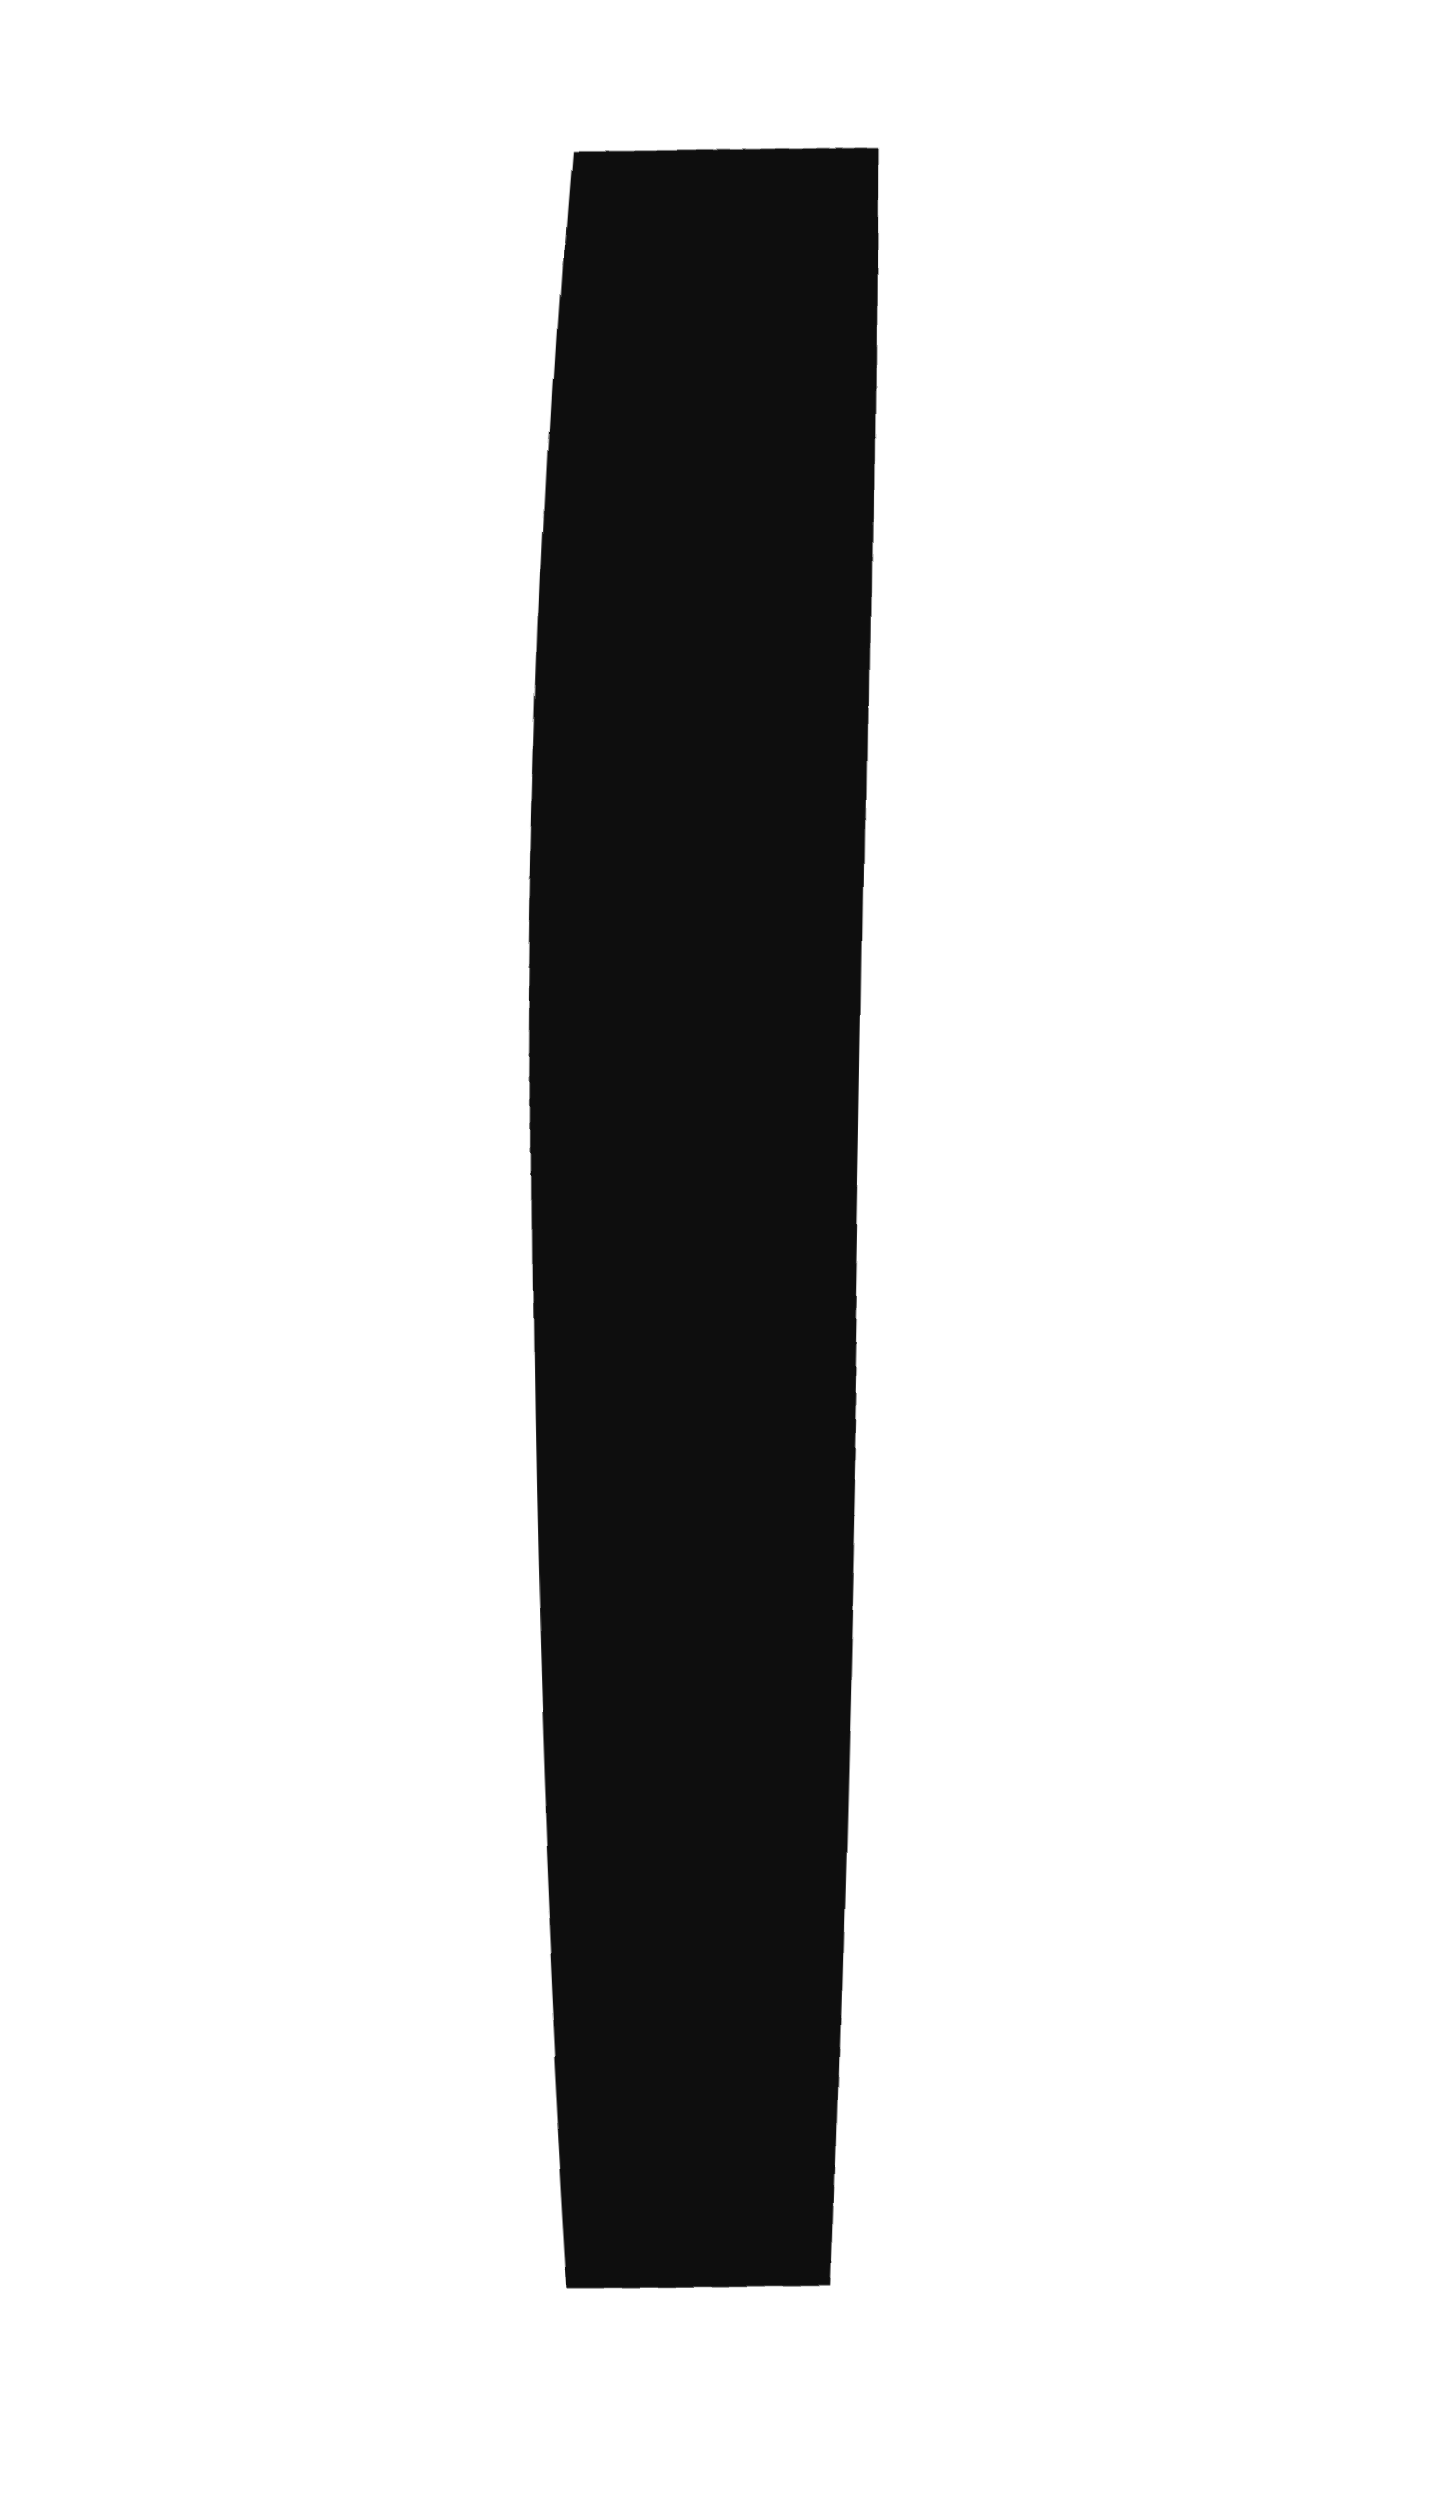
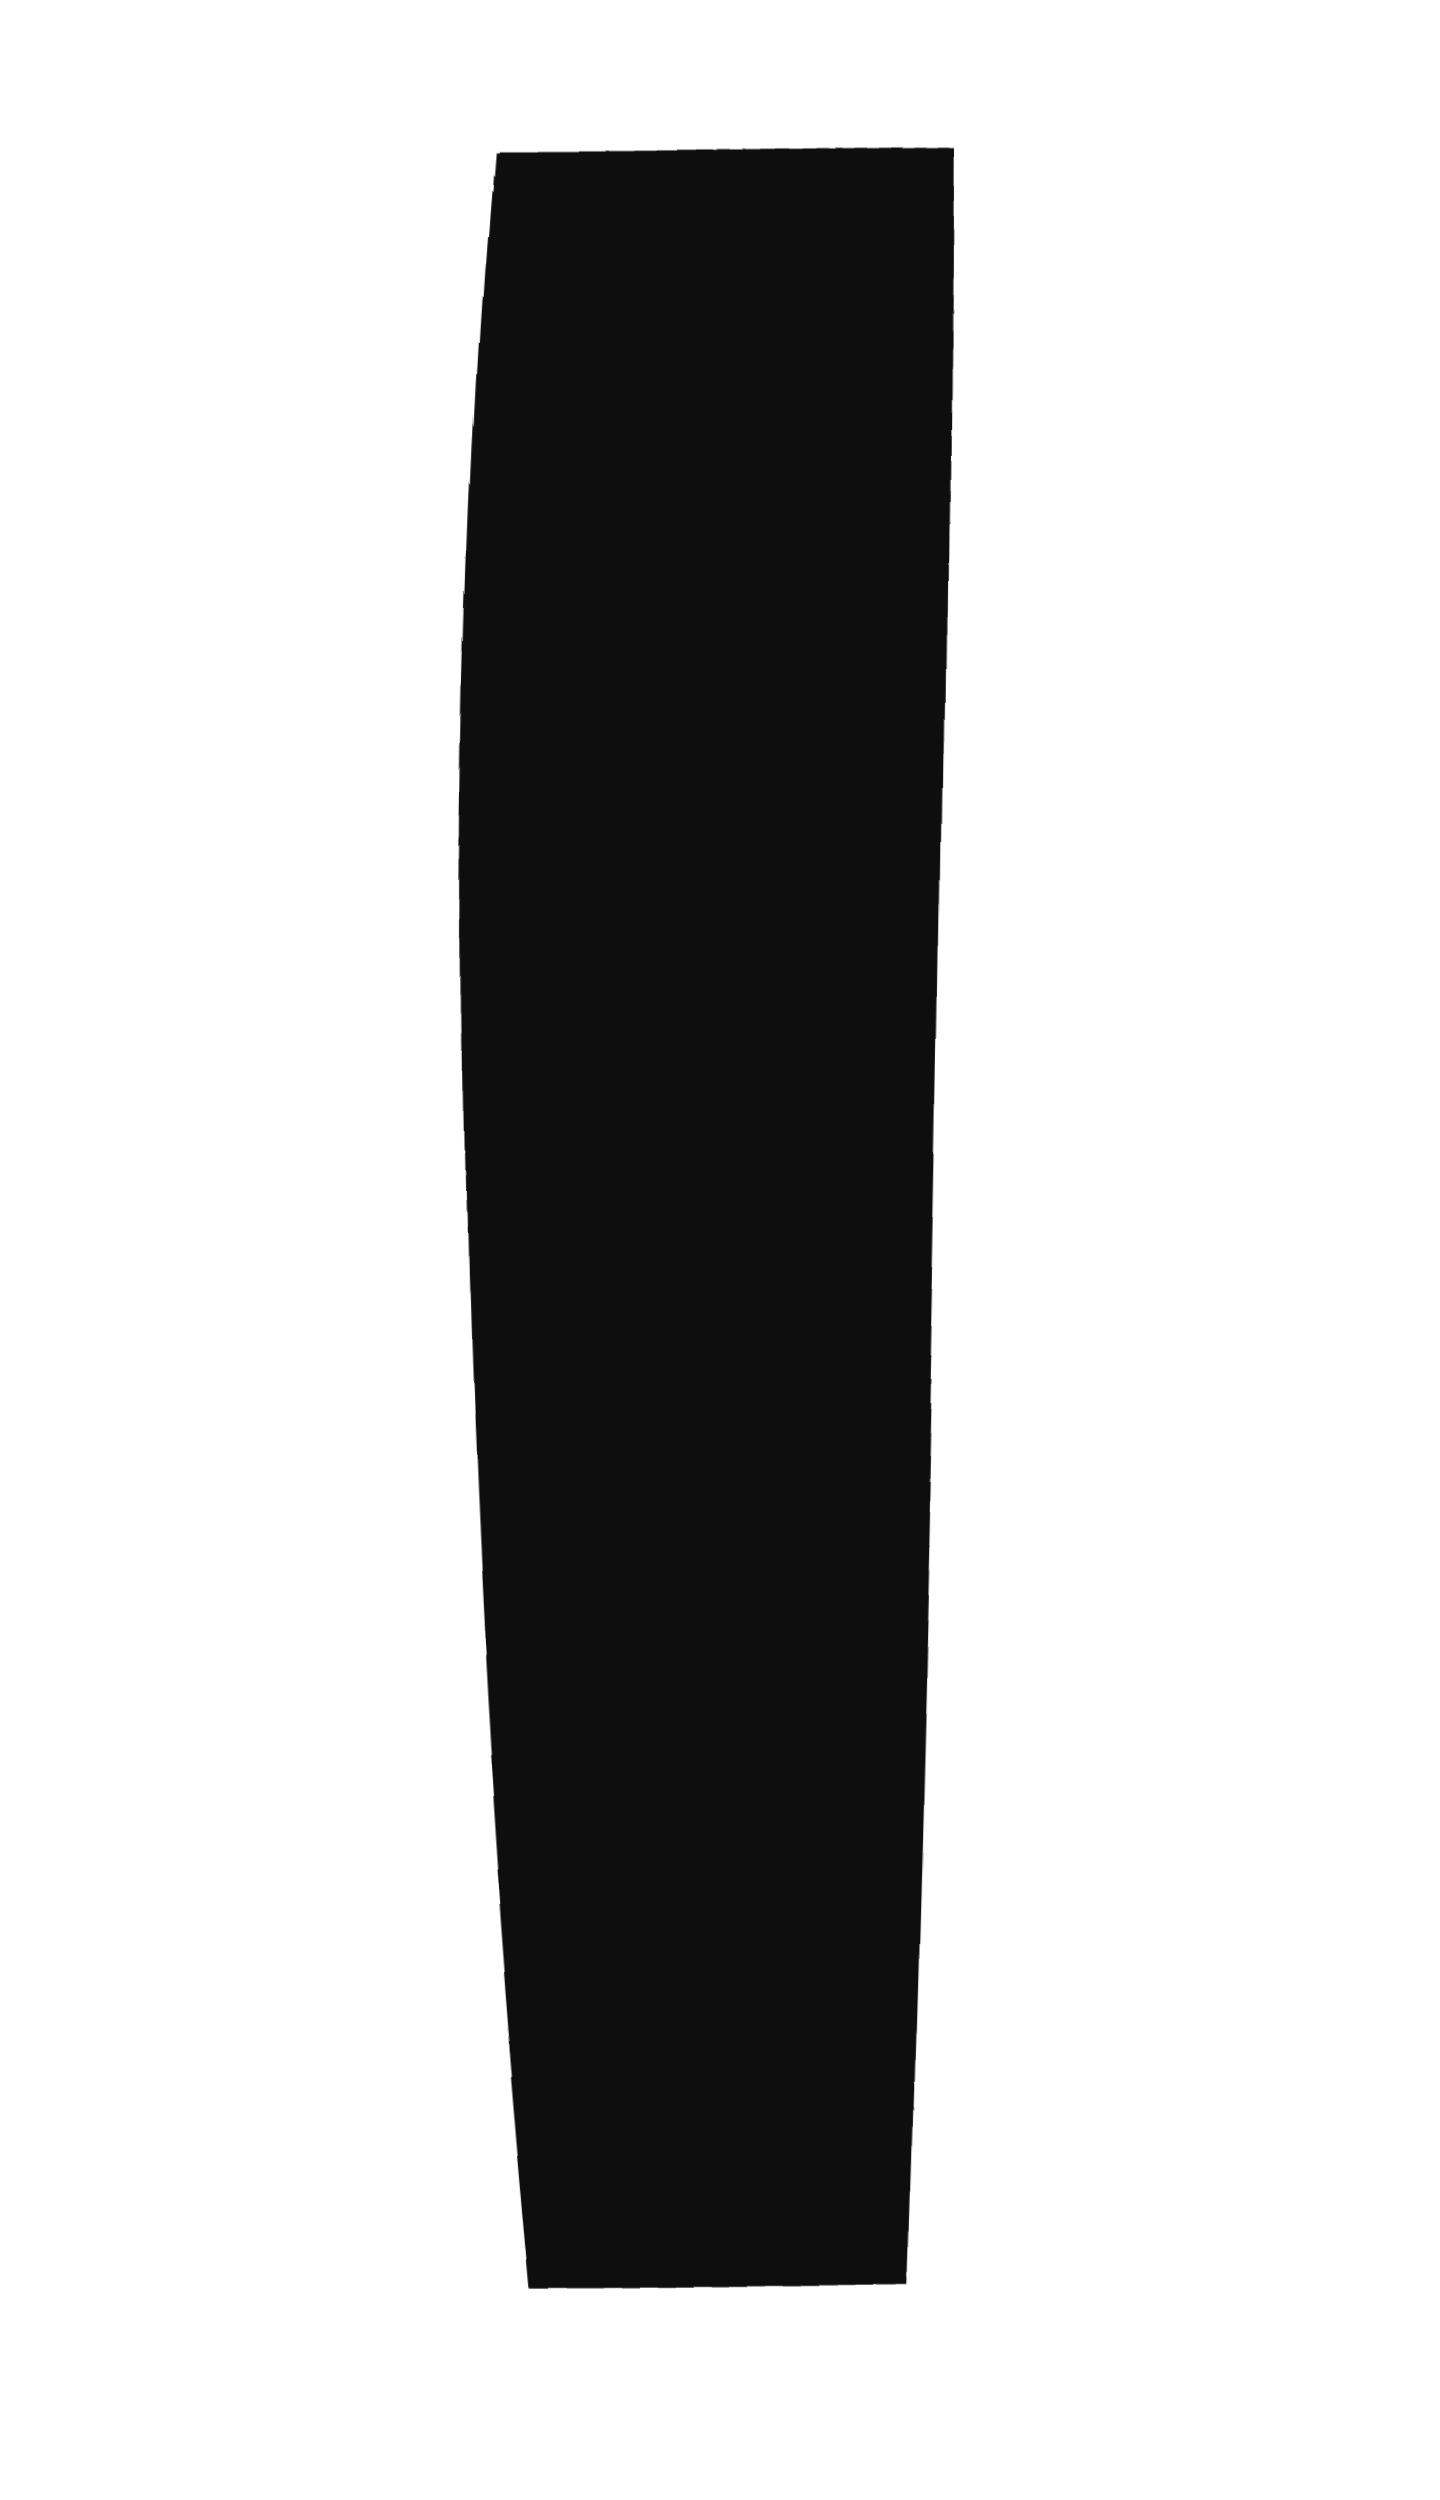
<svg xmlns="http://www.w3.org/2000/svg" viewBox="0 0 38 66" width="38" height="66">
  <defs>
    <filter id="ink" x="-40%" y="-40%" width="180%" height="180%">
      <feTurbulence type="fractalNoise" baseFrequency="0.03" numOctaves="1" seed="21" result="n" />
      <feDisplacementMap in="SourceGraphic" in2="n" scale="2.2" xChannelSelector="R" yChannelSelector="G" />
    </filter>
  </defs>
  <g filter="url(#ink)">
-     <path d="M15 4 Q13 28 15 60 L22 60 Q23 28 23 4 Z" fill="#0e0e0e" />
+     <path d="M13 4 Q11 28 14 60 L24 60 Q25 28 25 4 Z" fill="#0e0e0e" />
  </g>
</svg>
